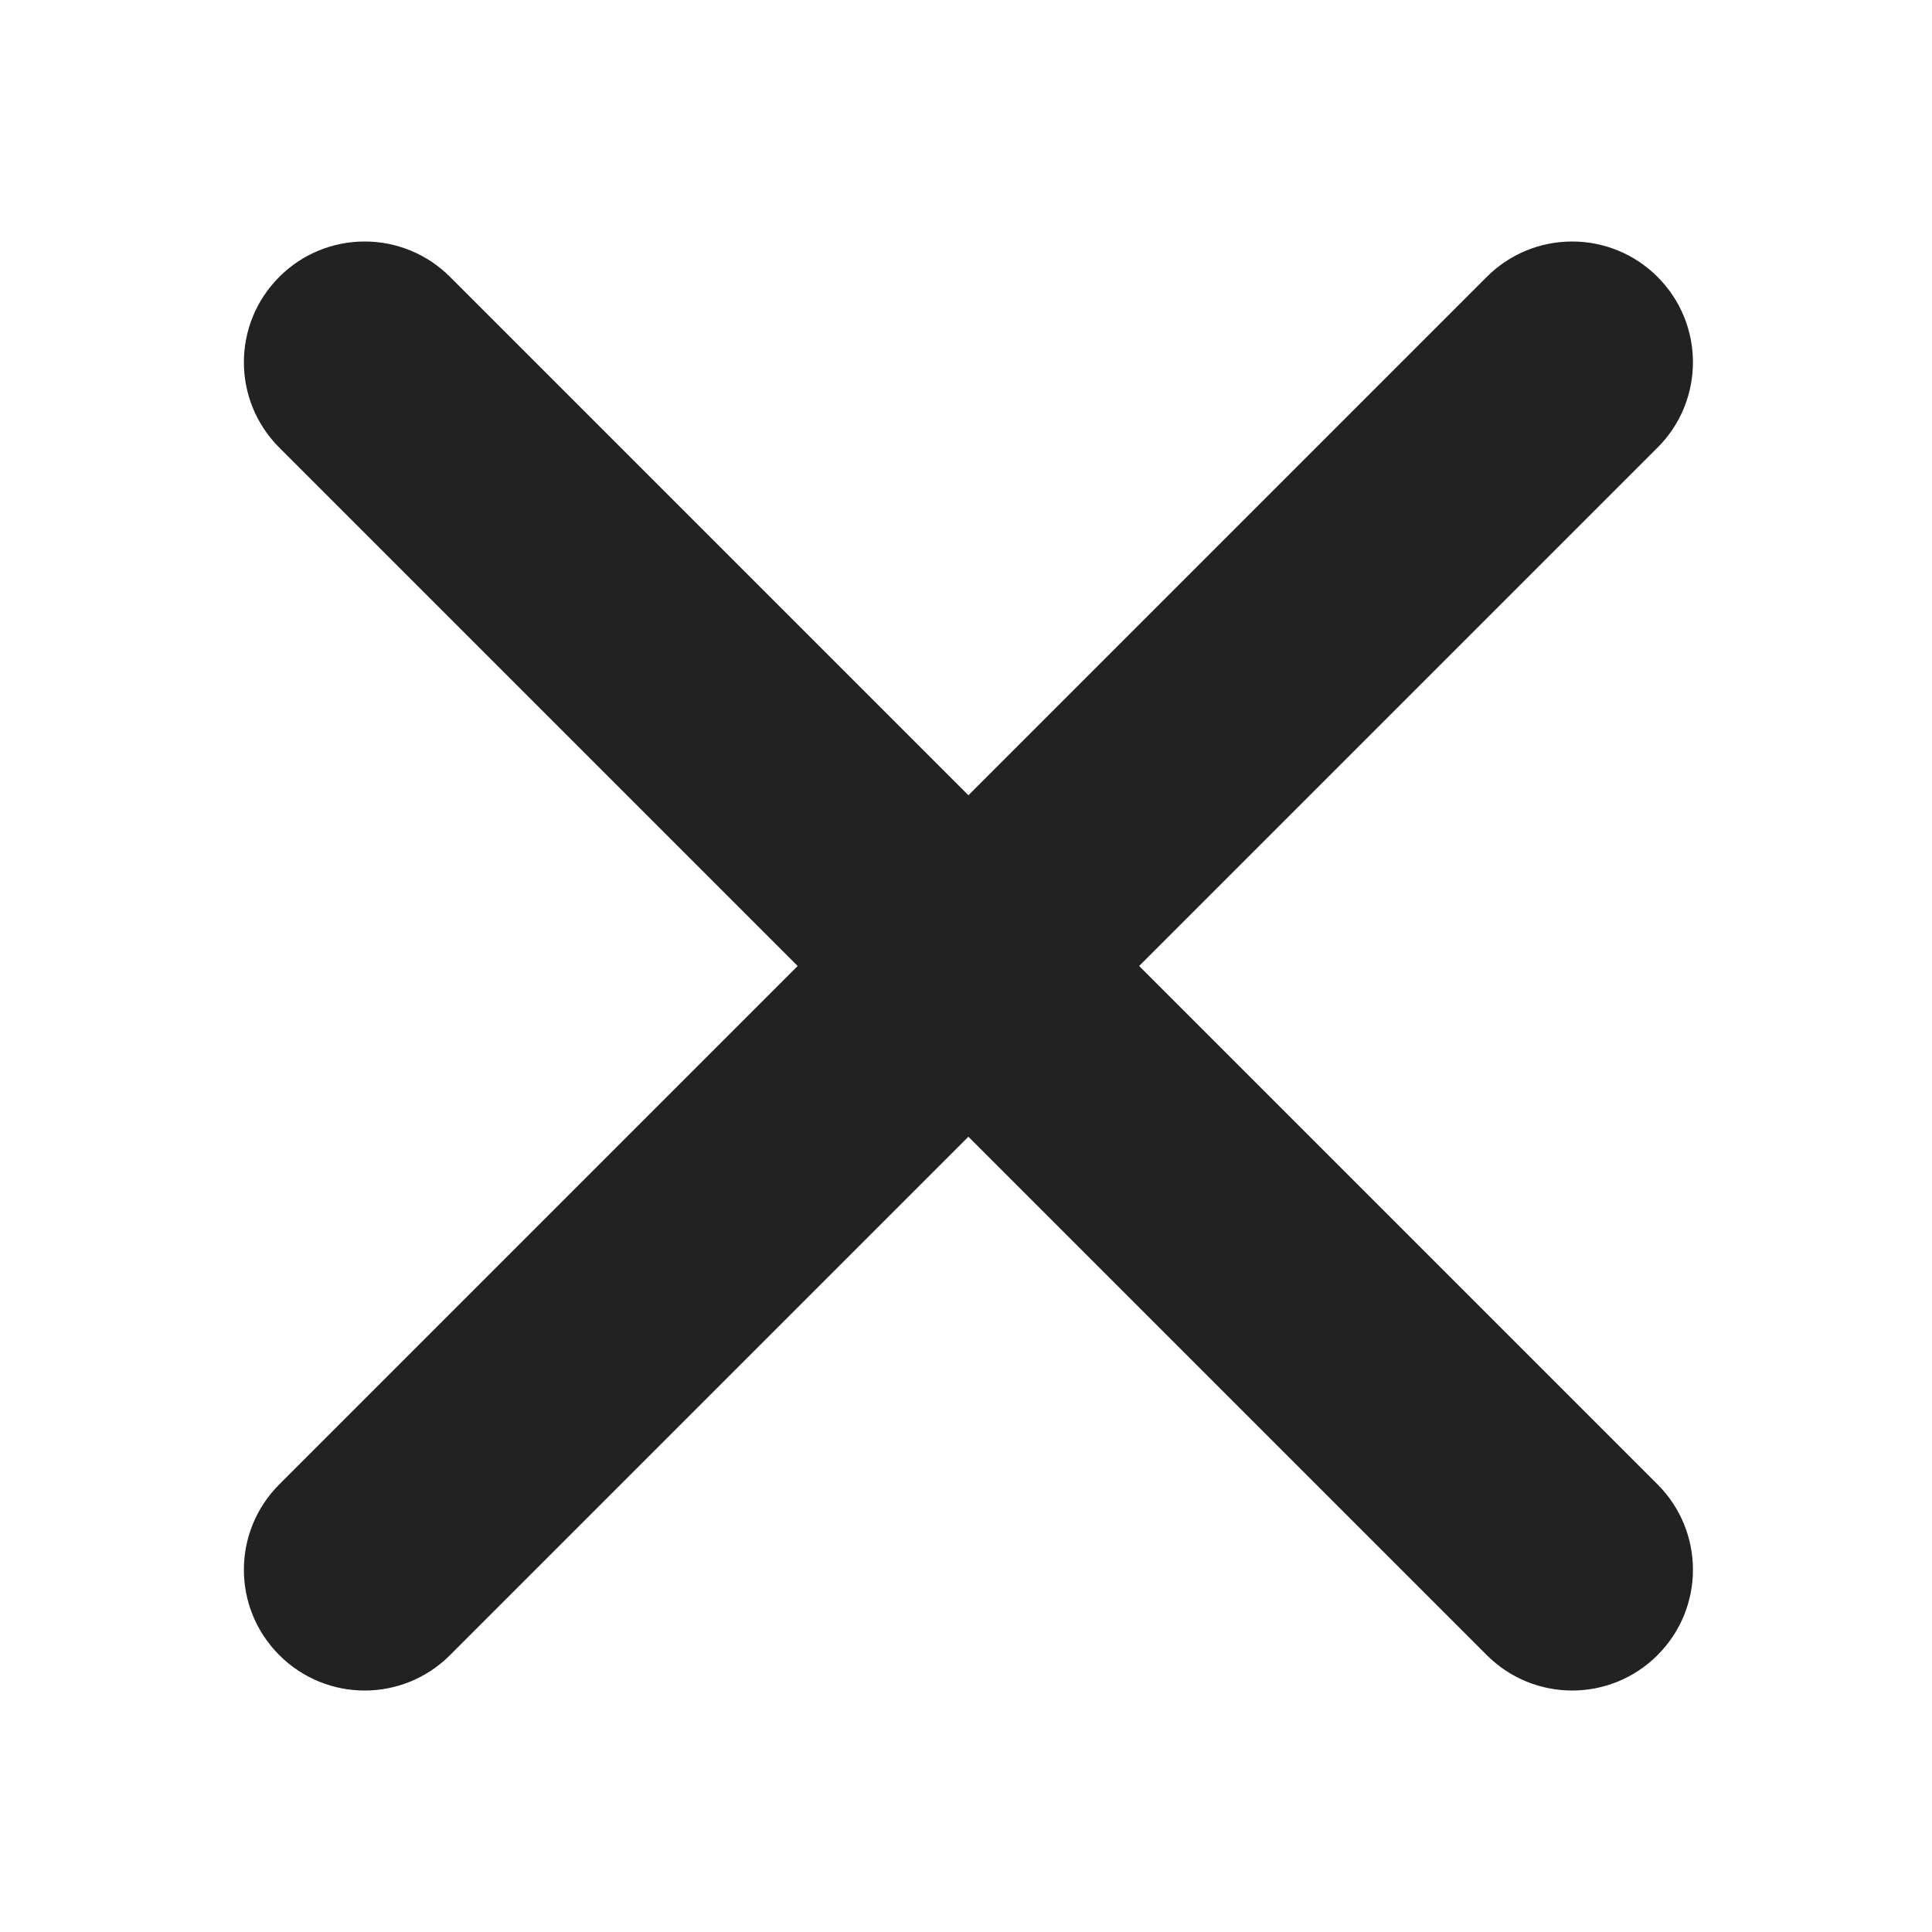
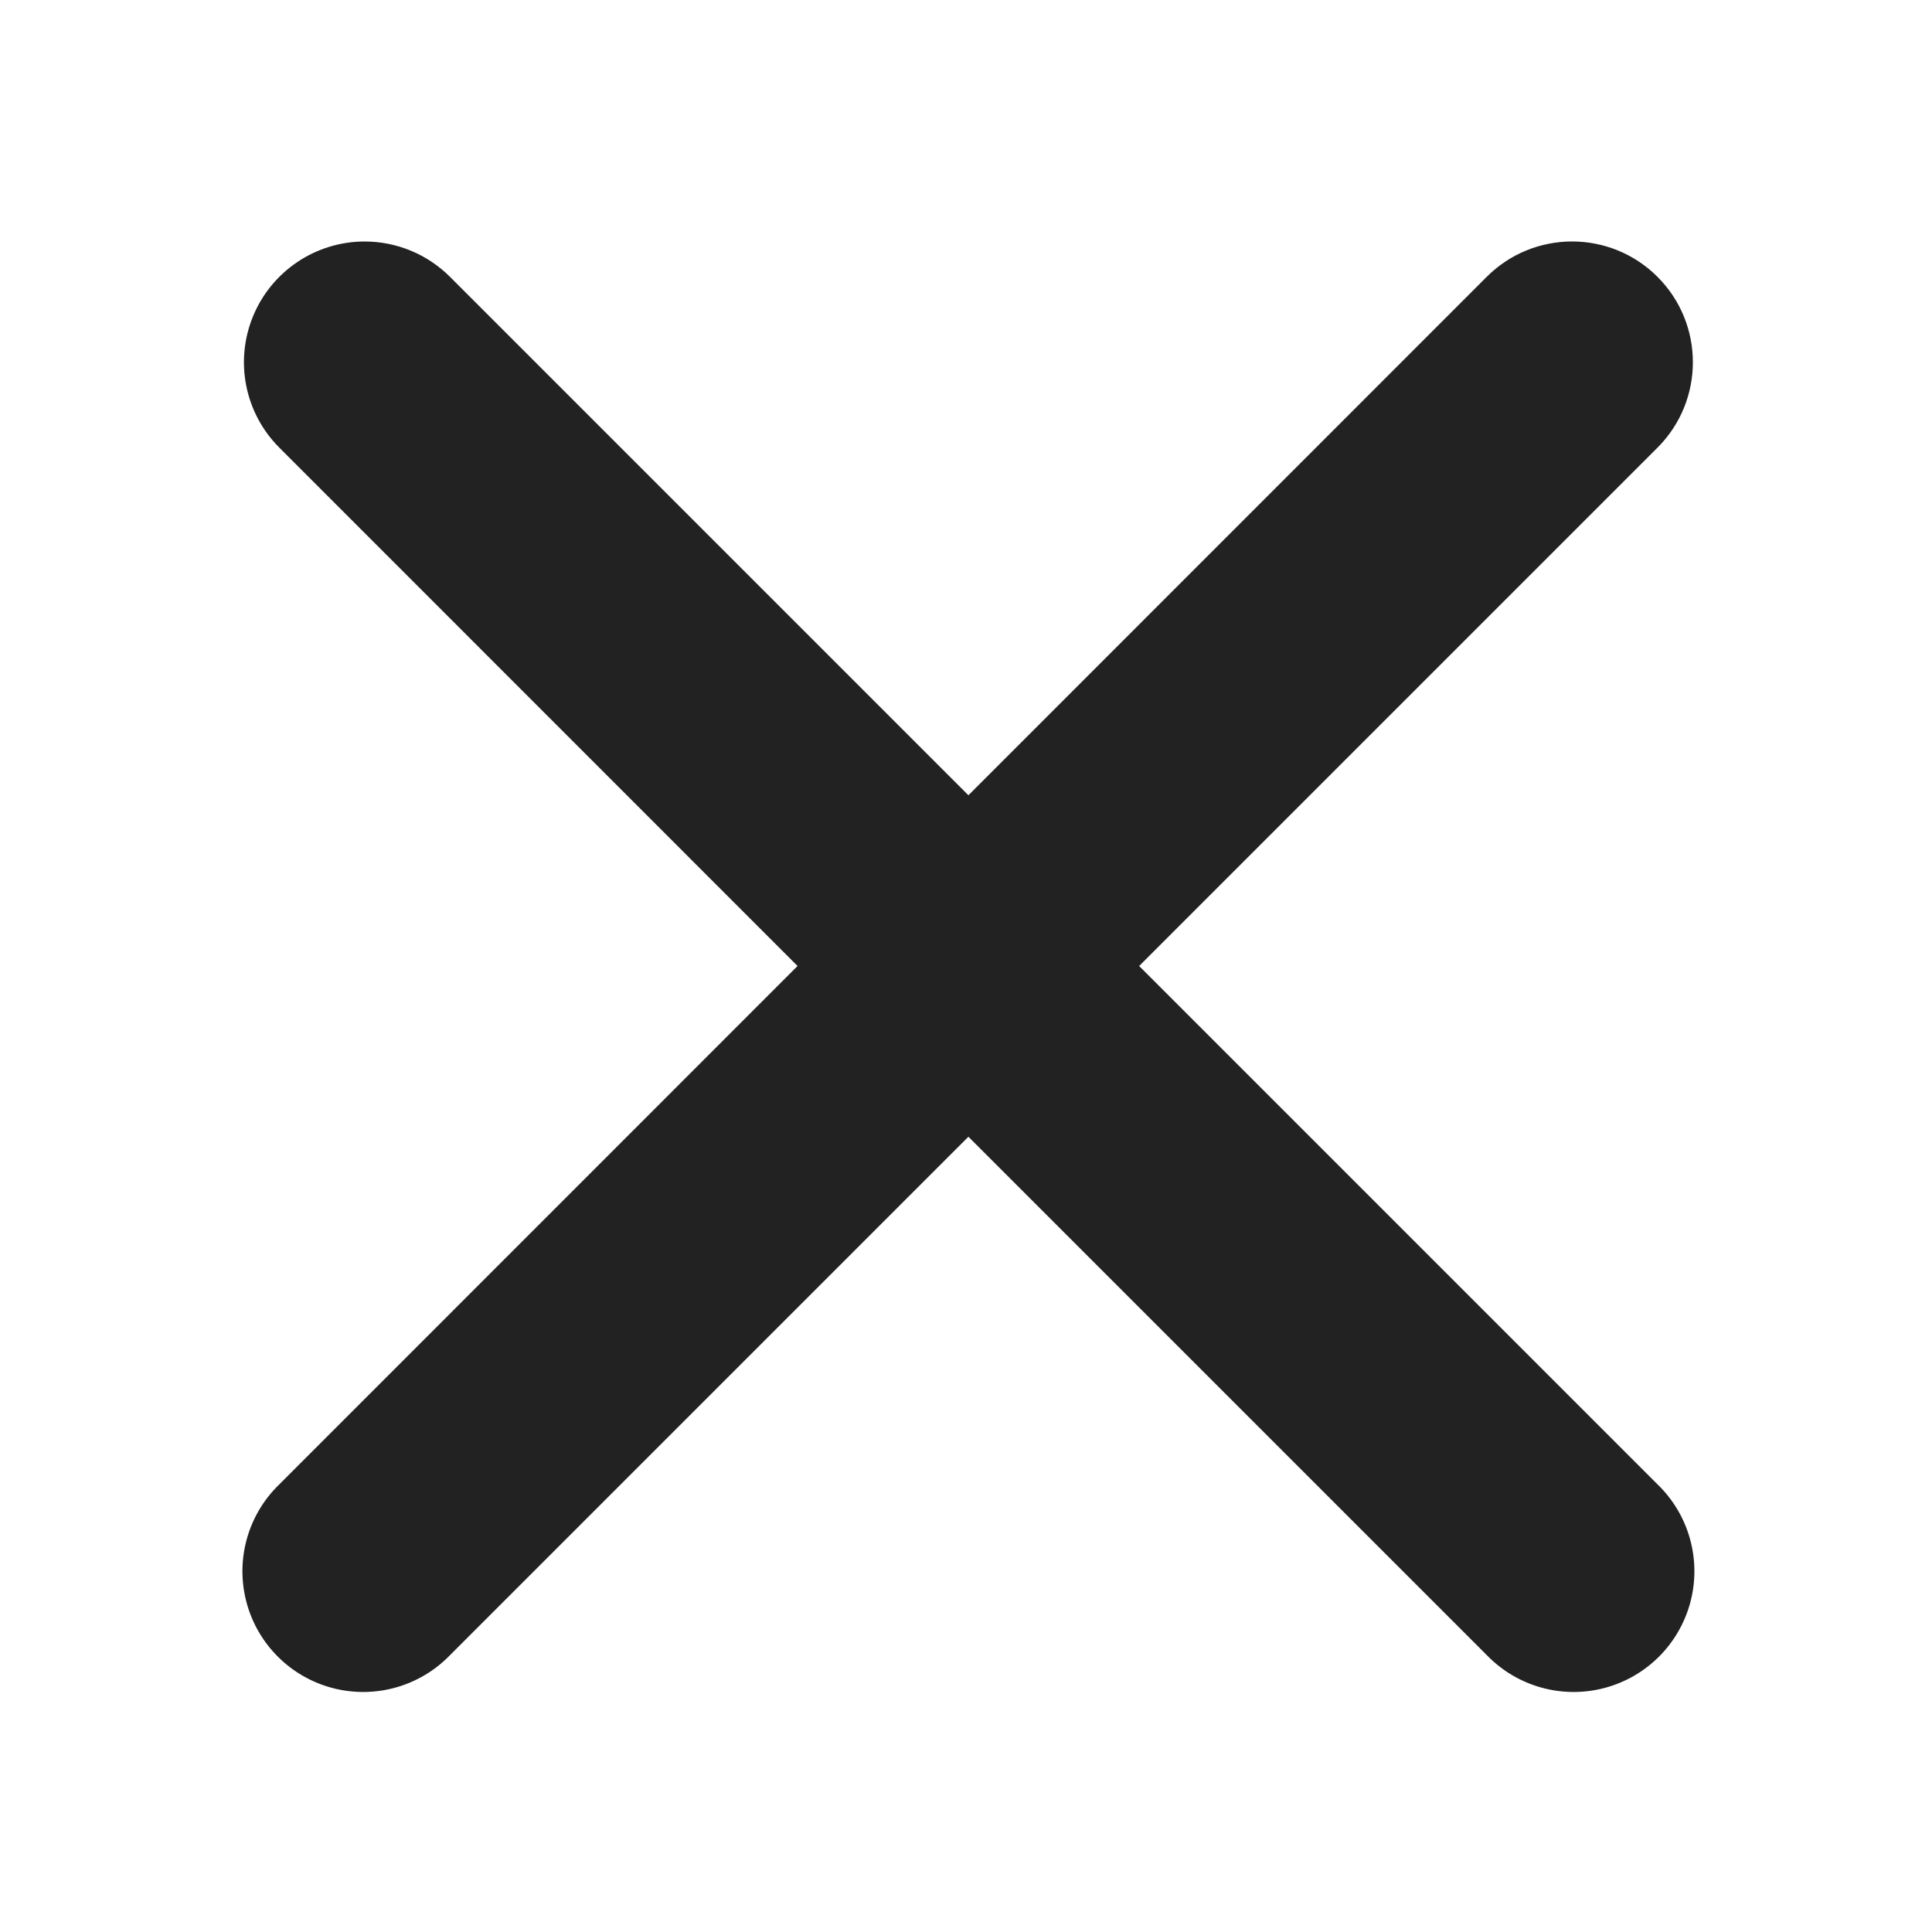
- <svg xmlns="http://www.w3.org/2000/svg" height="16px" viewBox="0 0 16 16" width="16px">
-   <path d="m 3.02 2 c -0.266 0 -0.52 0.105 -0.707 0.293 c -0.391 0.391 -0.391 1.023 0 1.414 l 4.293 4.293 l -4.293 4.293 c -0.391 0.391 -0.391 1.023 0 1.414 s 1.023 0.391 1.414 0 l 4.293 -4.293 l 4.293 4.293 c 0.391 0.391 1.023 0.391 1.414 0 c 0.391 -0.391 0.391 -1.023 0 -1.414 l -4.293 -4.293 l 4.293 -4.293 c 0.391 -0.391 0.391 -1.023 0 -1.414 c -0.188 -0.188 -0.441 -0.293 -0.707 -0.293 s -0.52 0.105 -0.707 0.293 l -4.293 4.293 l -4.293 -4.293 c -0.188 -0.188 -0.441 -0.293 -0.707 -0.293 z m 0 0" fill="#222222" />
+ <svg xmlns="http://www.w3.org/2000/svg" width="16" height="16" viewBox="0 0 16 16">
+   <path fill="#222" d="M3.02 2a1 1 0 0 0-.707 1.707L6.605 8l-4.292 4.293a1 1 0 1 0 1.414 1.414L8.02 9.414l4.293 4.293a1 1 0 1 0 1.414-1.414L9.434 8l4.293-4.293a1 1 0 1 0-1.415-1.414L8.02 6.586 3.727 2.293A1 1 0 0 0 3.02 2m0 0" />
</svg>
